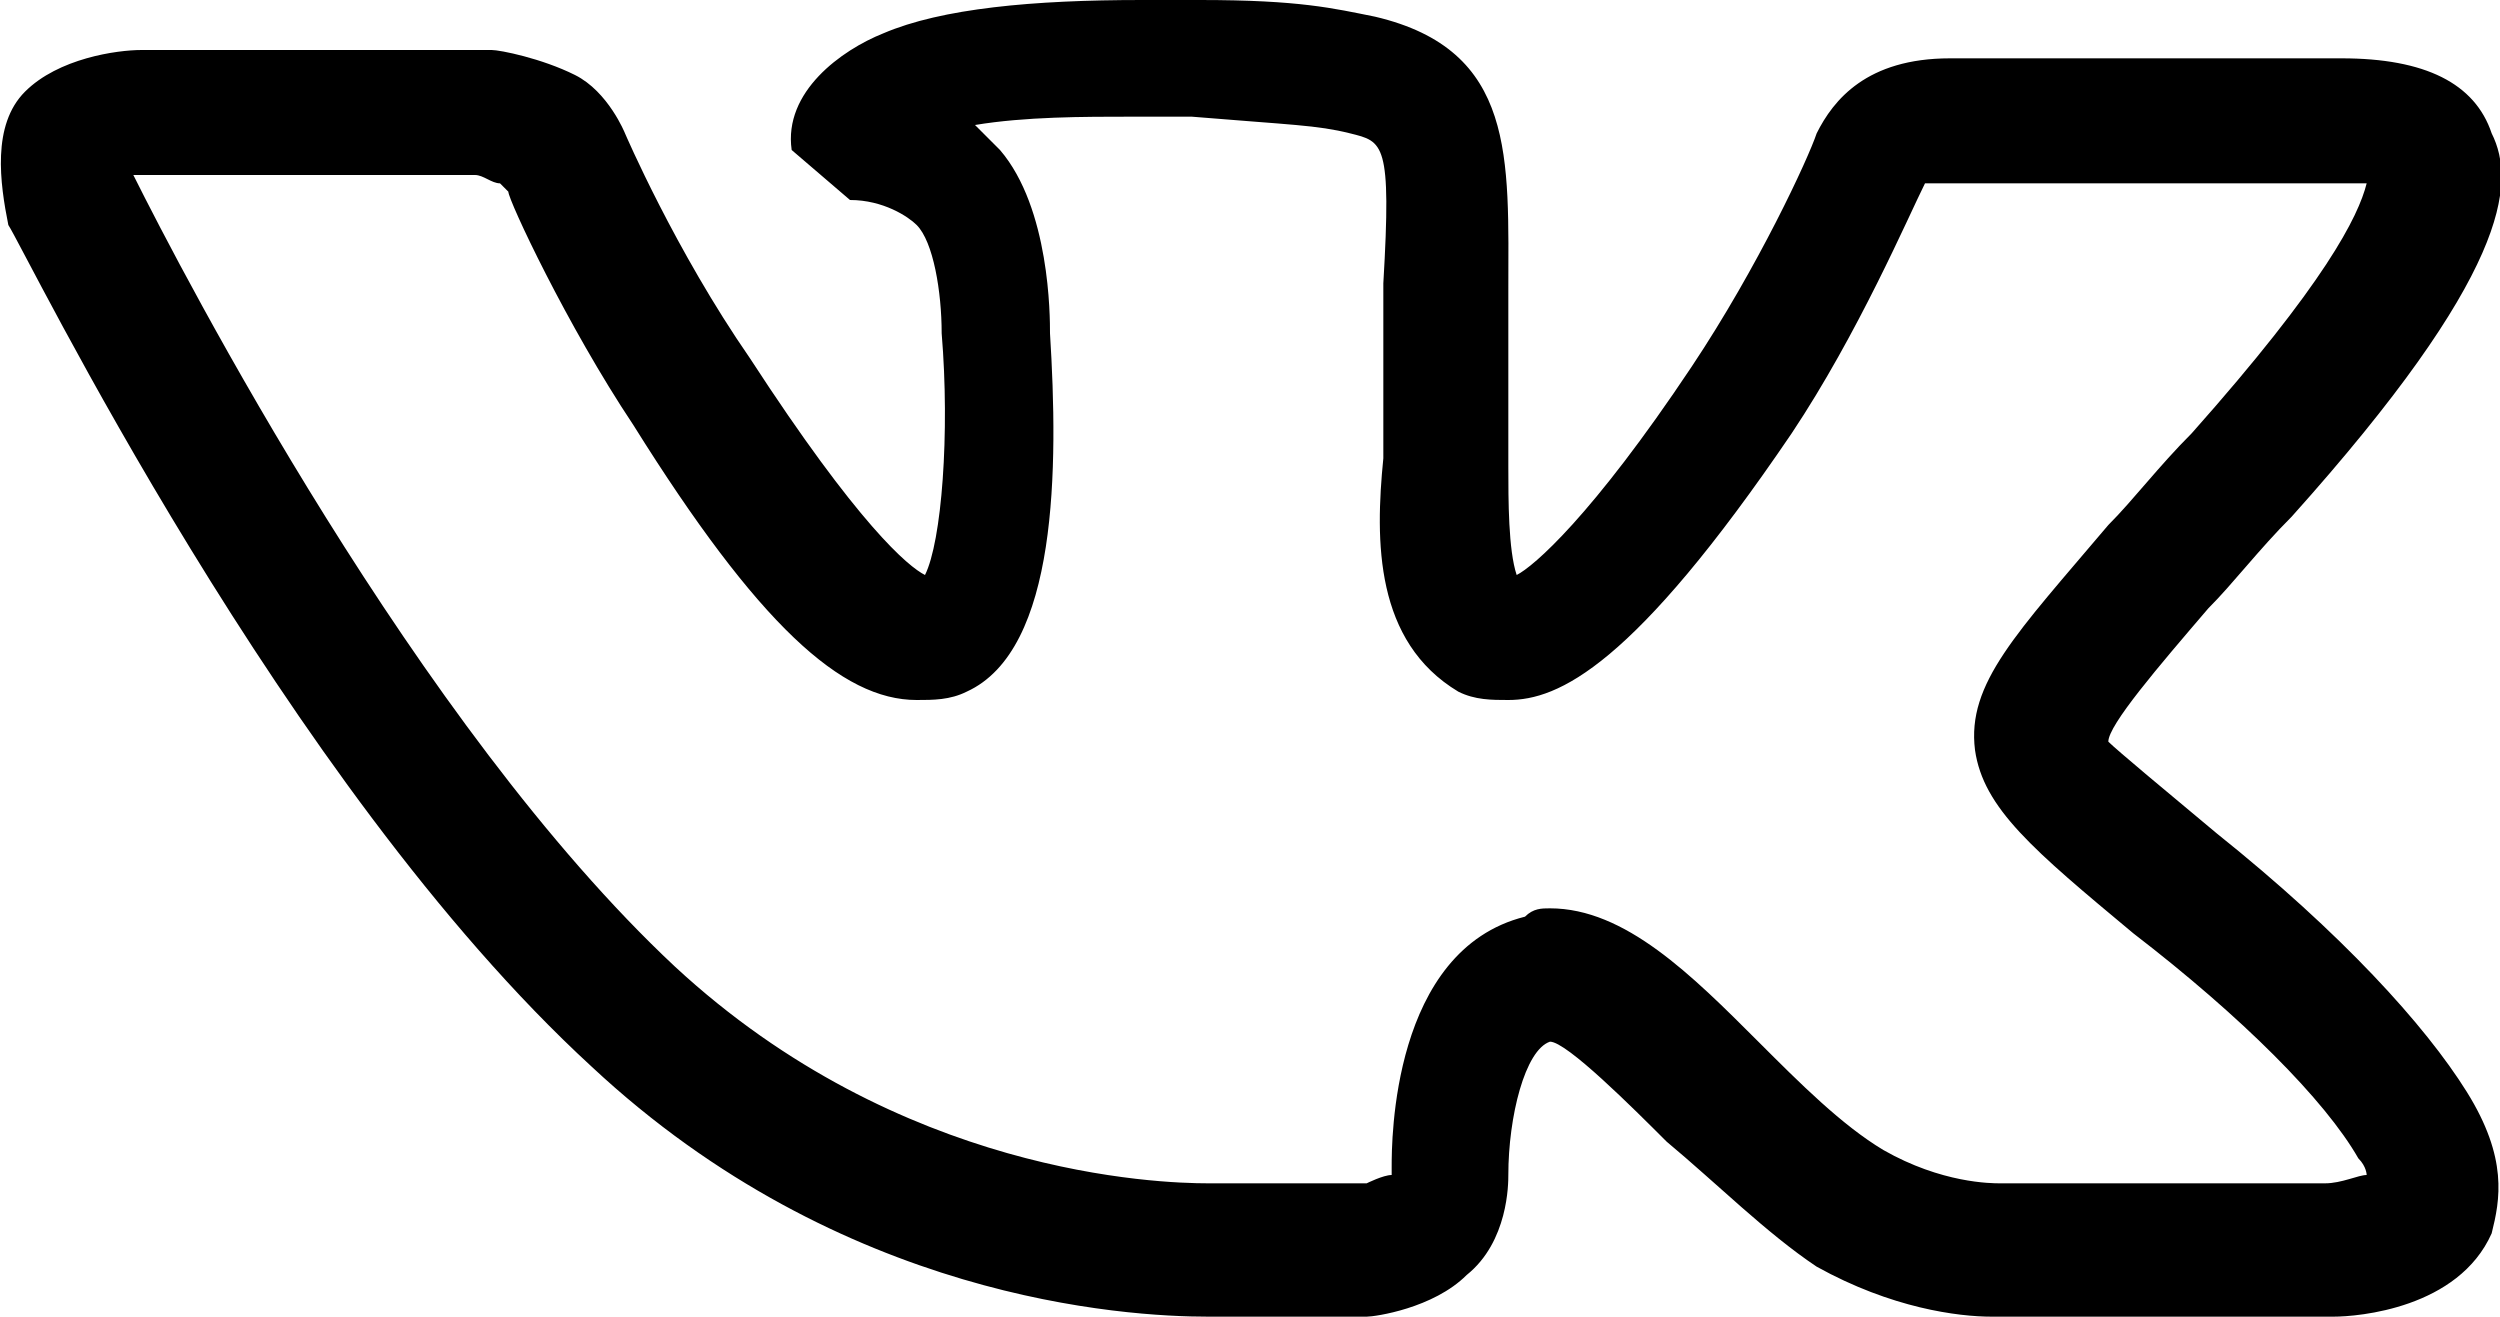
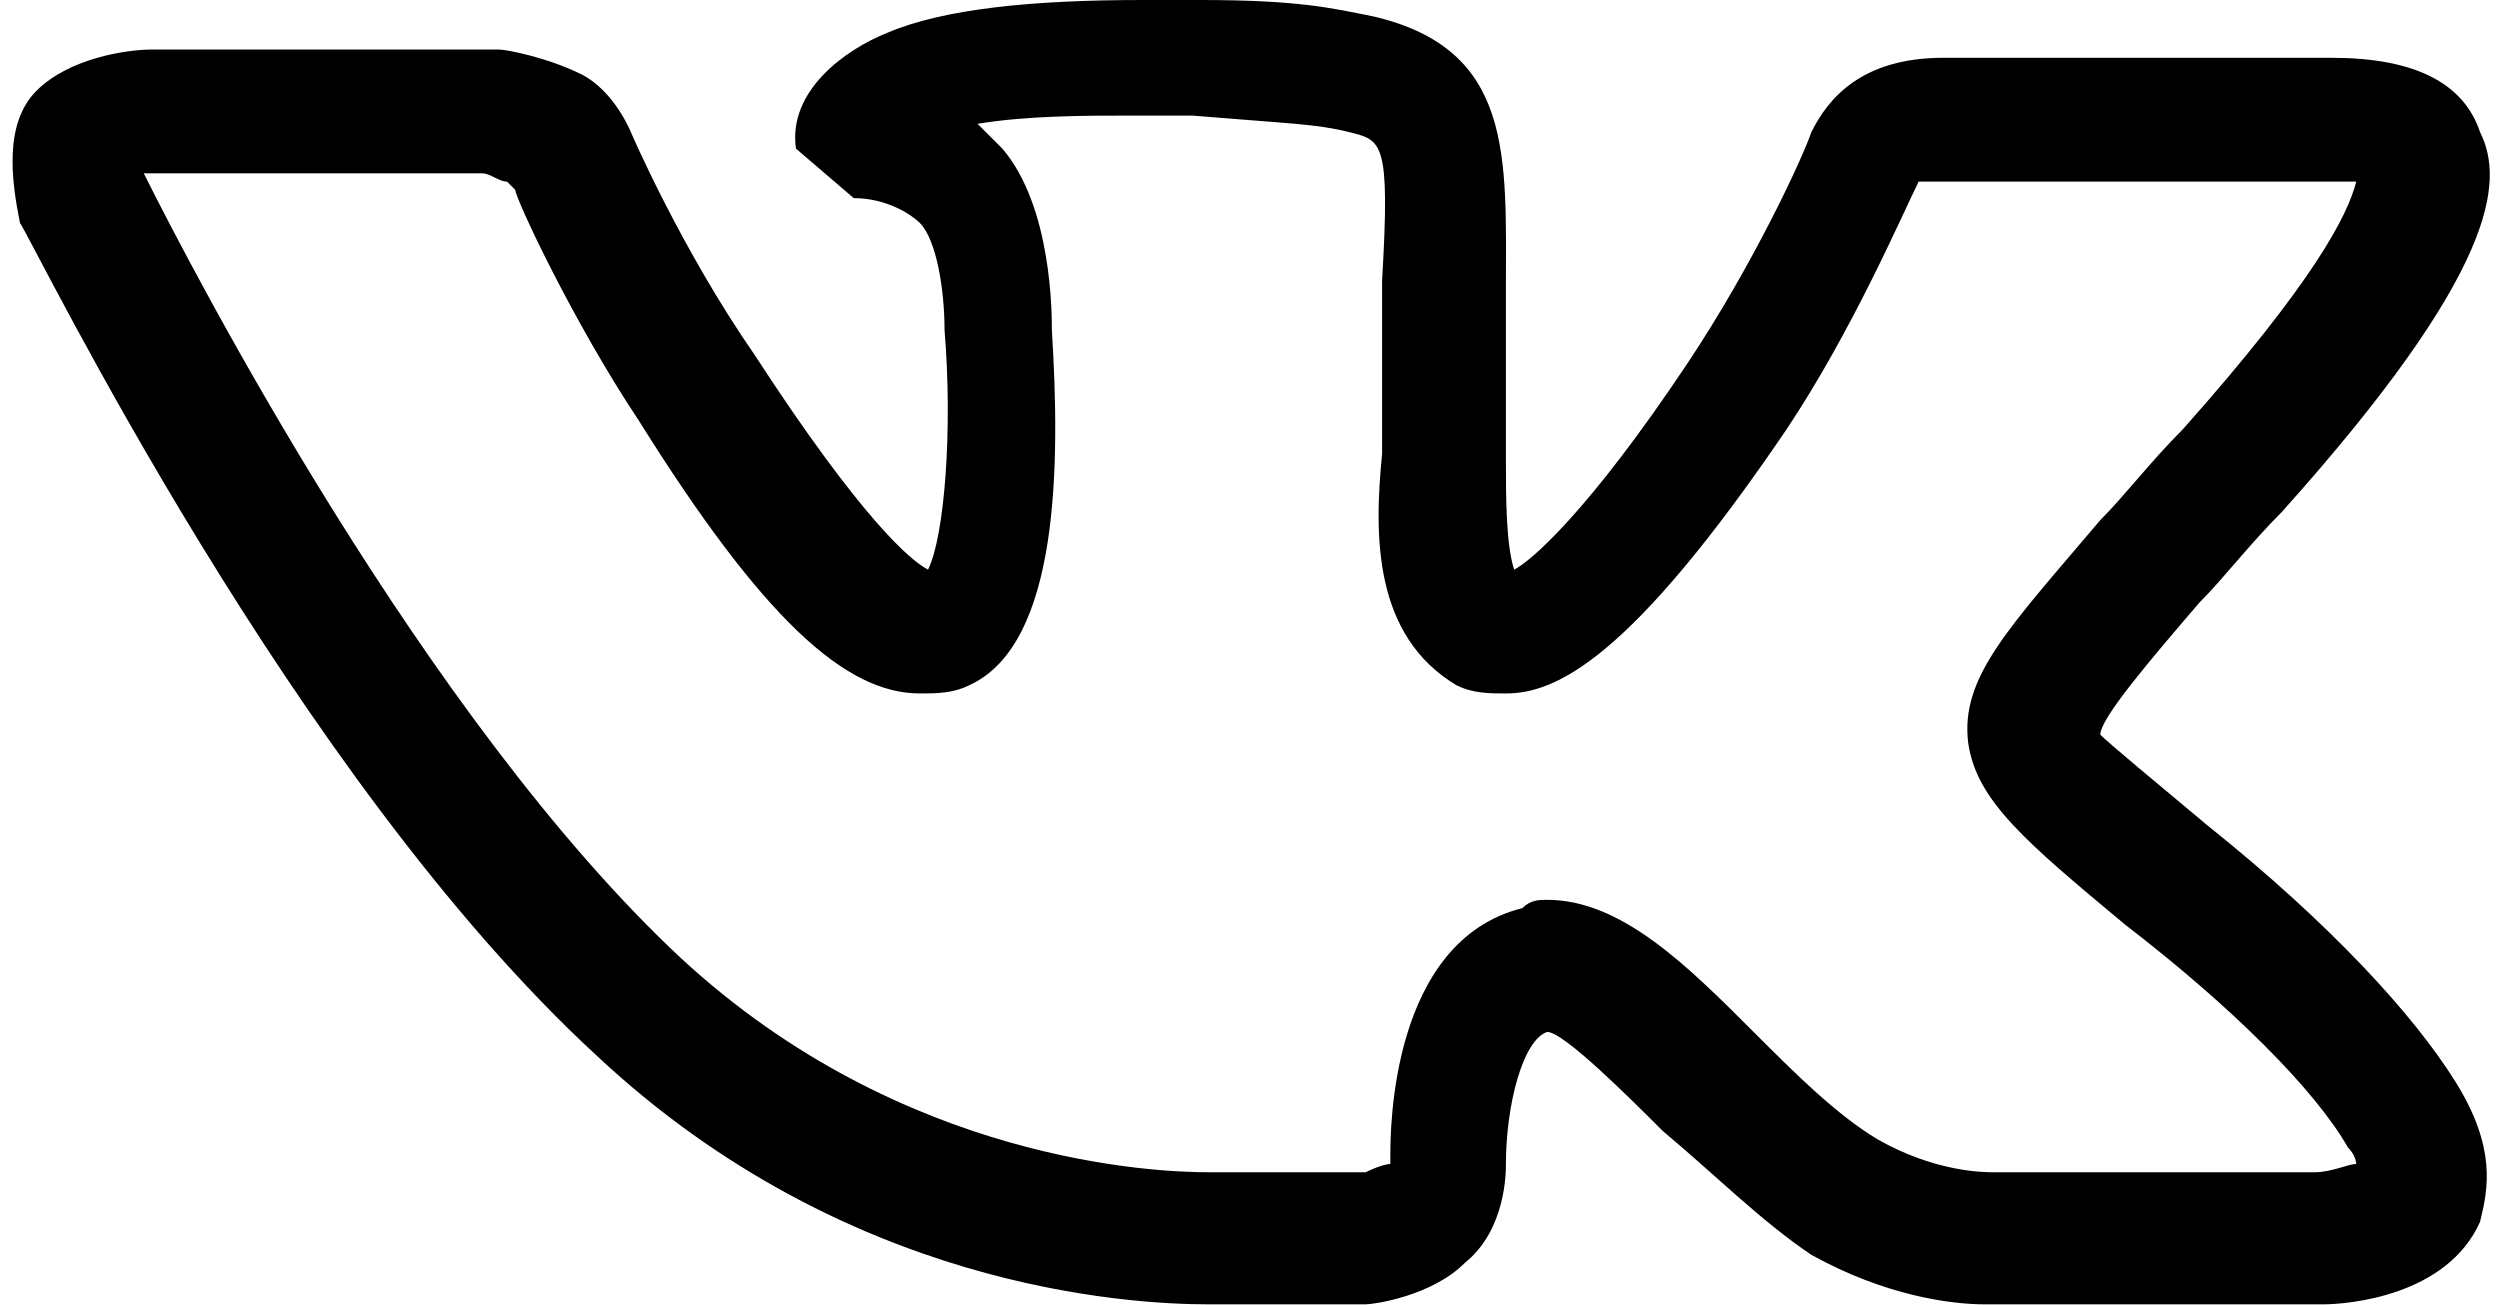
- <svg xmlns="http://www.w3.org/2000/svg" version="1.1" id="Layer_1" x="0px" y="0px" viewBox="0 0 30 15.8" style="enable-background:new 0 0 30 15.8;" xml:space="preserve">
+ <svg xmlns="http://www.w3.org/2000/svg" version="1.1" id="Layer_1" width="23" height="12" x="0px" y="0px" viewBox="0 0 30 15.8" style="enable-background:new 0 0 30 15.8;" xml:space="preserve">
  <g>
    <path d="M23.9,15.8c-0.4,0-1.2-0.1-2.1-0.6c-0.6-0.4-1.2-1-1.8-1.5c-0.4-0.4-1.2-1.2-1.4-1.2c-0.3,0.1-0.5,0.9-0.5,1.6 c0,0.1,0,0.8-0.5,1.2c-0.4,0.4-1.1,0.5-1.2,0.5l-1.9,0c-1,0-4.4-0.2-7.4-3c-3.7-3.4-6.8-9.8-7-10.1C0,2.2-0.1,1.5,0.3,1.1 c0.4-0.4,1.1-0.5,1.4-0.5l4.1,0l0.1,0c0.1,0,0.6,0.1,1,0.3c0.4,0.2,0.6,0.7,0.6,0.7c0,0,0.6,1.4,1.5,2.7c1.3,2,1.9,2.5,2.1,2.6 c0.2-0.4,0.3-1.7,0.2-2.9c0-0.5-0.1-1.1-0.3-1.3c-0.1-0.1-0.4-0.3-0.8-0.3L9.5,1.8c-0.1-0.7,0.6-1.2,1.1-1.4 C11.3,0.1,12.4,0,13.7,0l0.7,0c1.2,0,1.6,0.1,2.1,0.2c1.7,0.4,1.6,1.7,1.6,3.3c0,0.5,0,1,0,1.6c0,0.2,0,0.3,0,0.5 c0,0.4,0,1,0.1,1.3c0.2-0.1,0.9-0.7,2.1-2.5c0.8-1.2,1.4-2.5,1.5-2.8l0,0c0.2-0.4,0.6-0.9,1.6-0.9l4.3,0c0,0,0.2,0,0.4,0 c1,0,1.6,0.3,1.8,0.9c0.3,0.6,0.2,1.7-2.4,4.6c-0.4,0.4-0.7,0.8-1,1.1c-0.6,0.7-1.2,1.4-1.2,1.6C25.4,9,26,9.5,26.6,10 c1.5,1.2,2.5,2.3,3,3.1c0.5,0.8,0.4,1.3,0.3,1.7c-0.4,0.9-1.6,1-1.9,1l-3.8,0C24.1,15.8,24.1,15.8,23.9,15.8z M18.6,10.9 c0.9,0,1.7,0.8,2.5,1.6c0.5,0.5,1,1,1.5,1.3c0.7,0.4,1.3,0.4,1.4,0.4l0.1,0l3.8,0c0.2,0,0.4-0.1,0.5-0.1c0,0,0-0.1-0.1-0.2 c-0.4-0.7-1.4-1.7-2.7-2.7c-1.2-1-1.8-1.5-1.9-2.2c-0.1-0.8,0.5-1.4,1.6-2.7c0.3-0.3,0.6-0.7,1-1.1c1.6-1.8,2-2.6,2.1-3 c-0.2,0-0.6,0-0.7,0l-4.4,0c-0.2,0-0.2,0-0.2,0c-0.2,0.4-0.8,1.8-1.6,3c-1.9,2.8-2.8,3.2-3.4,3.2c-0.2,0-0.4,0-0.6-0.1 c-1-0.6-1-1.8-0.9-2.8c0-0.1,0-0.3,0-0.4c0-0.6,0-1.2,0-1.7c0.1-1.7,0-1.7-0.4-1.8c-0.4-0.1-0.7-0.1-1.9-0.2l-0.7,0 c-0.6,0-1.3,0-1.9,0.1c0.1,0.1,0.2,0.2,0.3,0.3c0.6,0.7,0.6,2,0.6,2.2c0.1,1.6,0.1,3.8-1,4.3c-0.2,0.1-0.4,0.1-0.6,0.1 c-0.9,0-1.9-0.9-3.4-3.3C6.8,3.9,6.1,2.4,6.1,2.3c0,0-0.1-0.1-0.1-0.1C5.9,2.2,5.8,2.1,5.7,2.1l-4,0c0,0,0,0-0.1,0 C2.2,3.3,5,8.7,8.1,11.6c2.7,2.5,5.8,2.6,6.4,2.6l1.9,0c0,0,0.2-0.1,0.3-0.1c0,0,0-0.1,0-0.1c0-0.3,0-2.6,1.6-3 C18.4,10.9,18.5,10.9,18.6,10.9z" />
  </g>
</svg>
